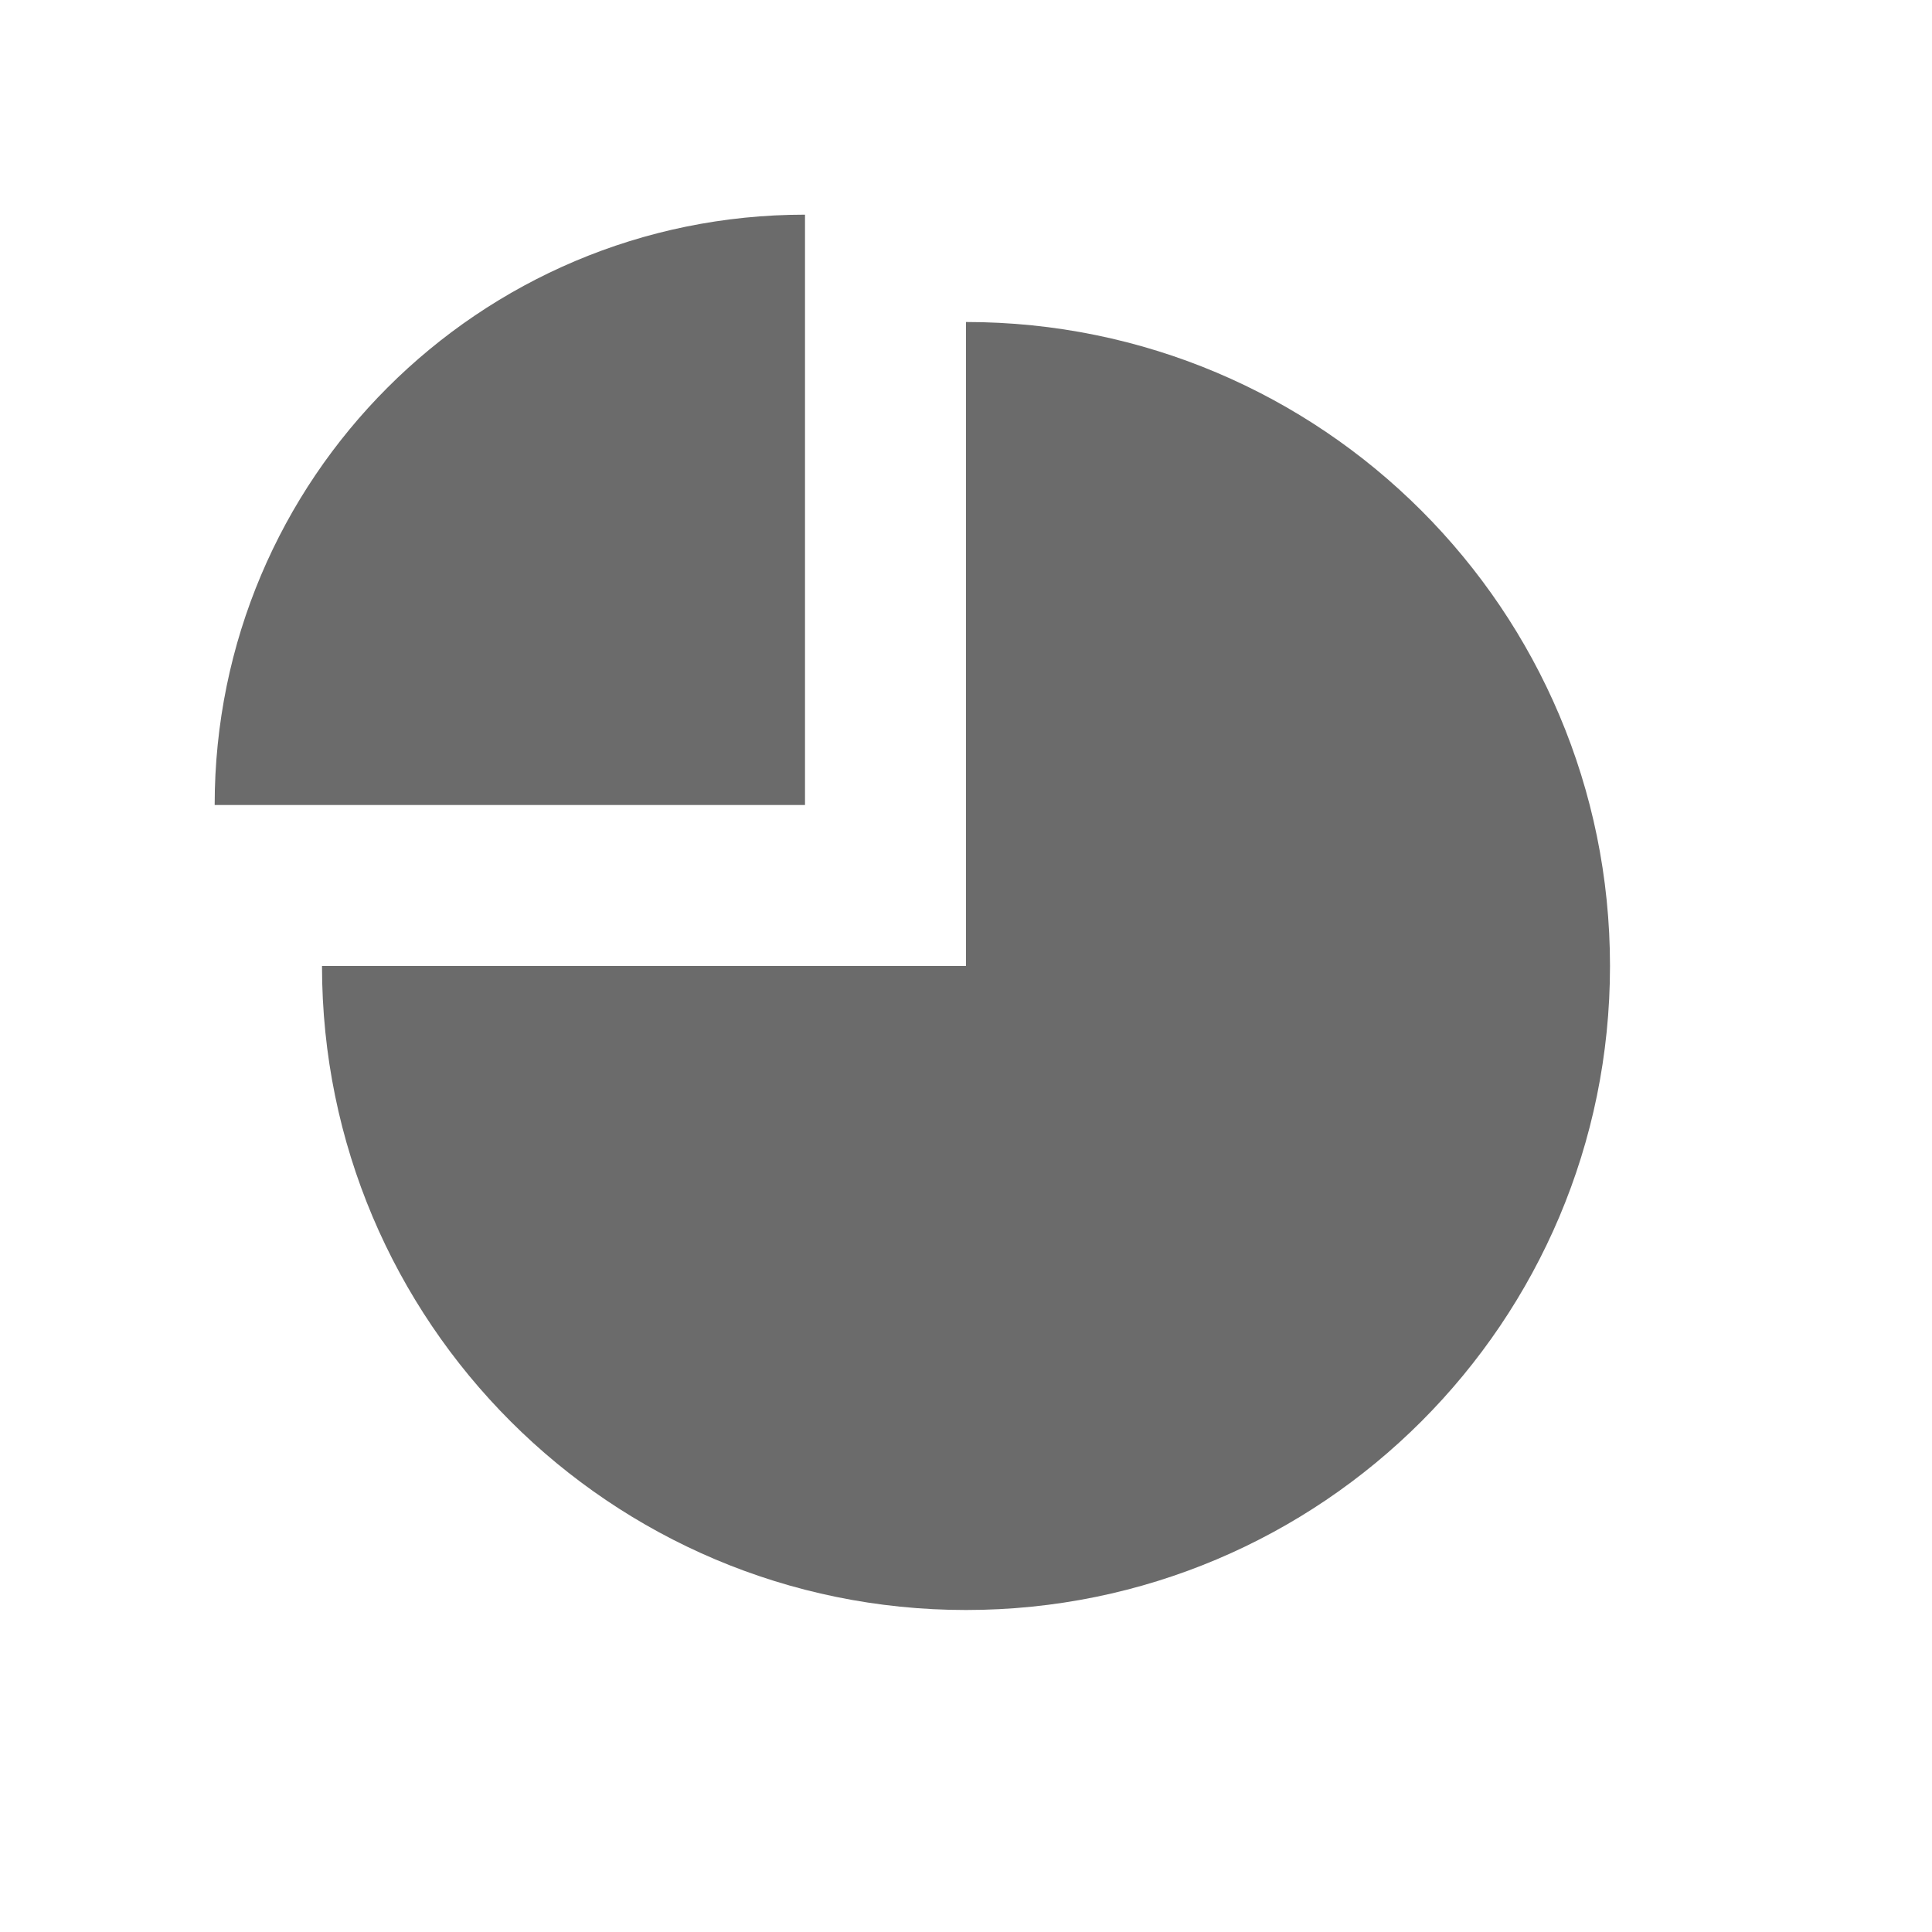
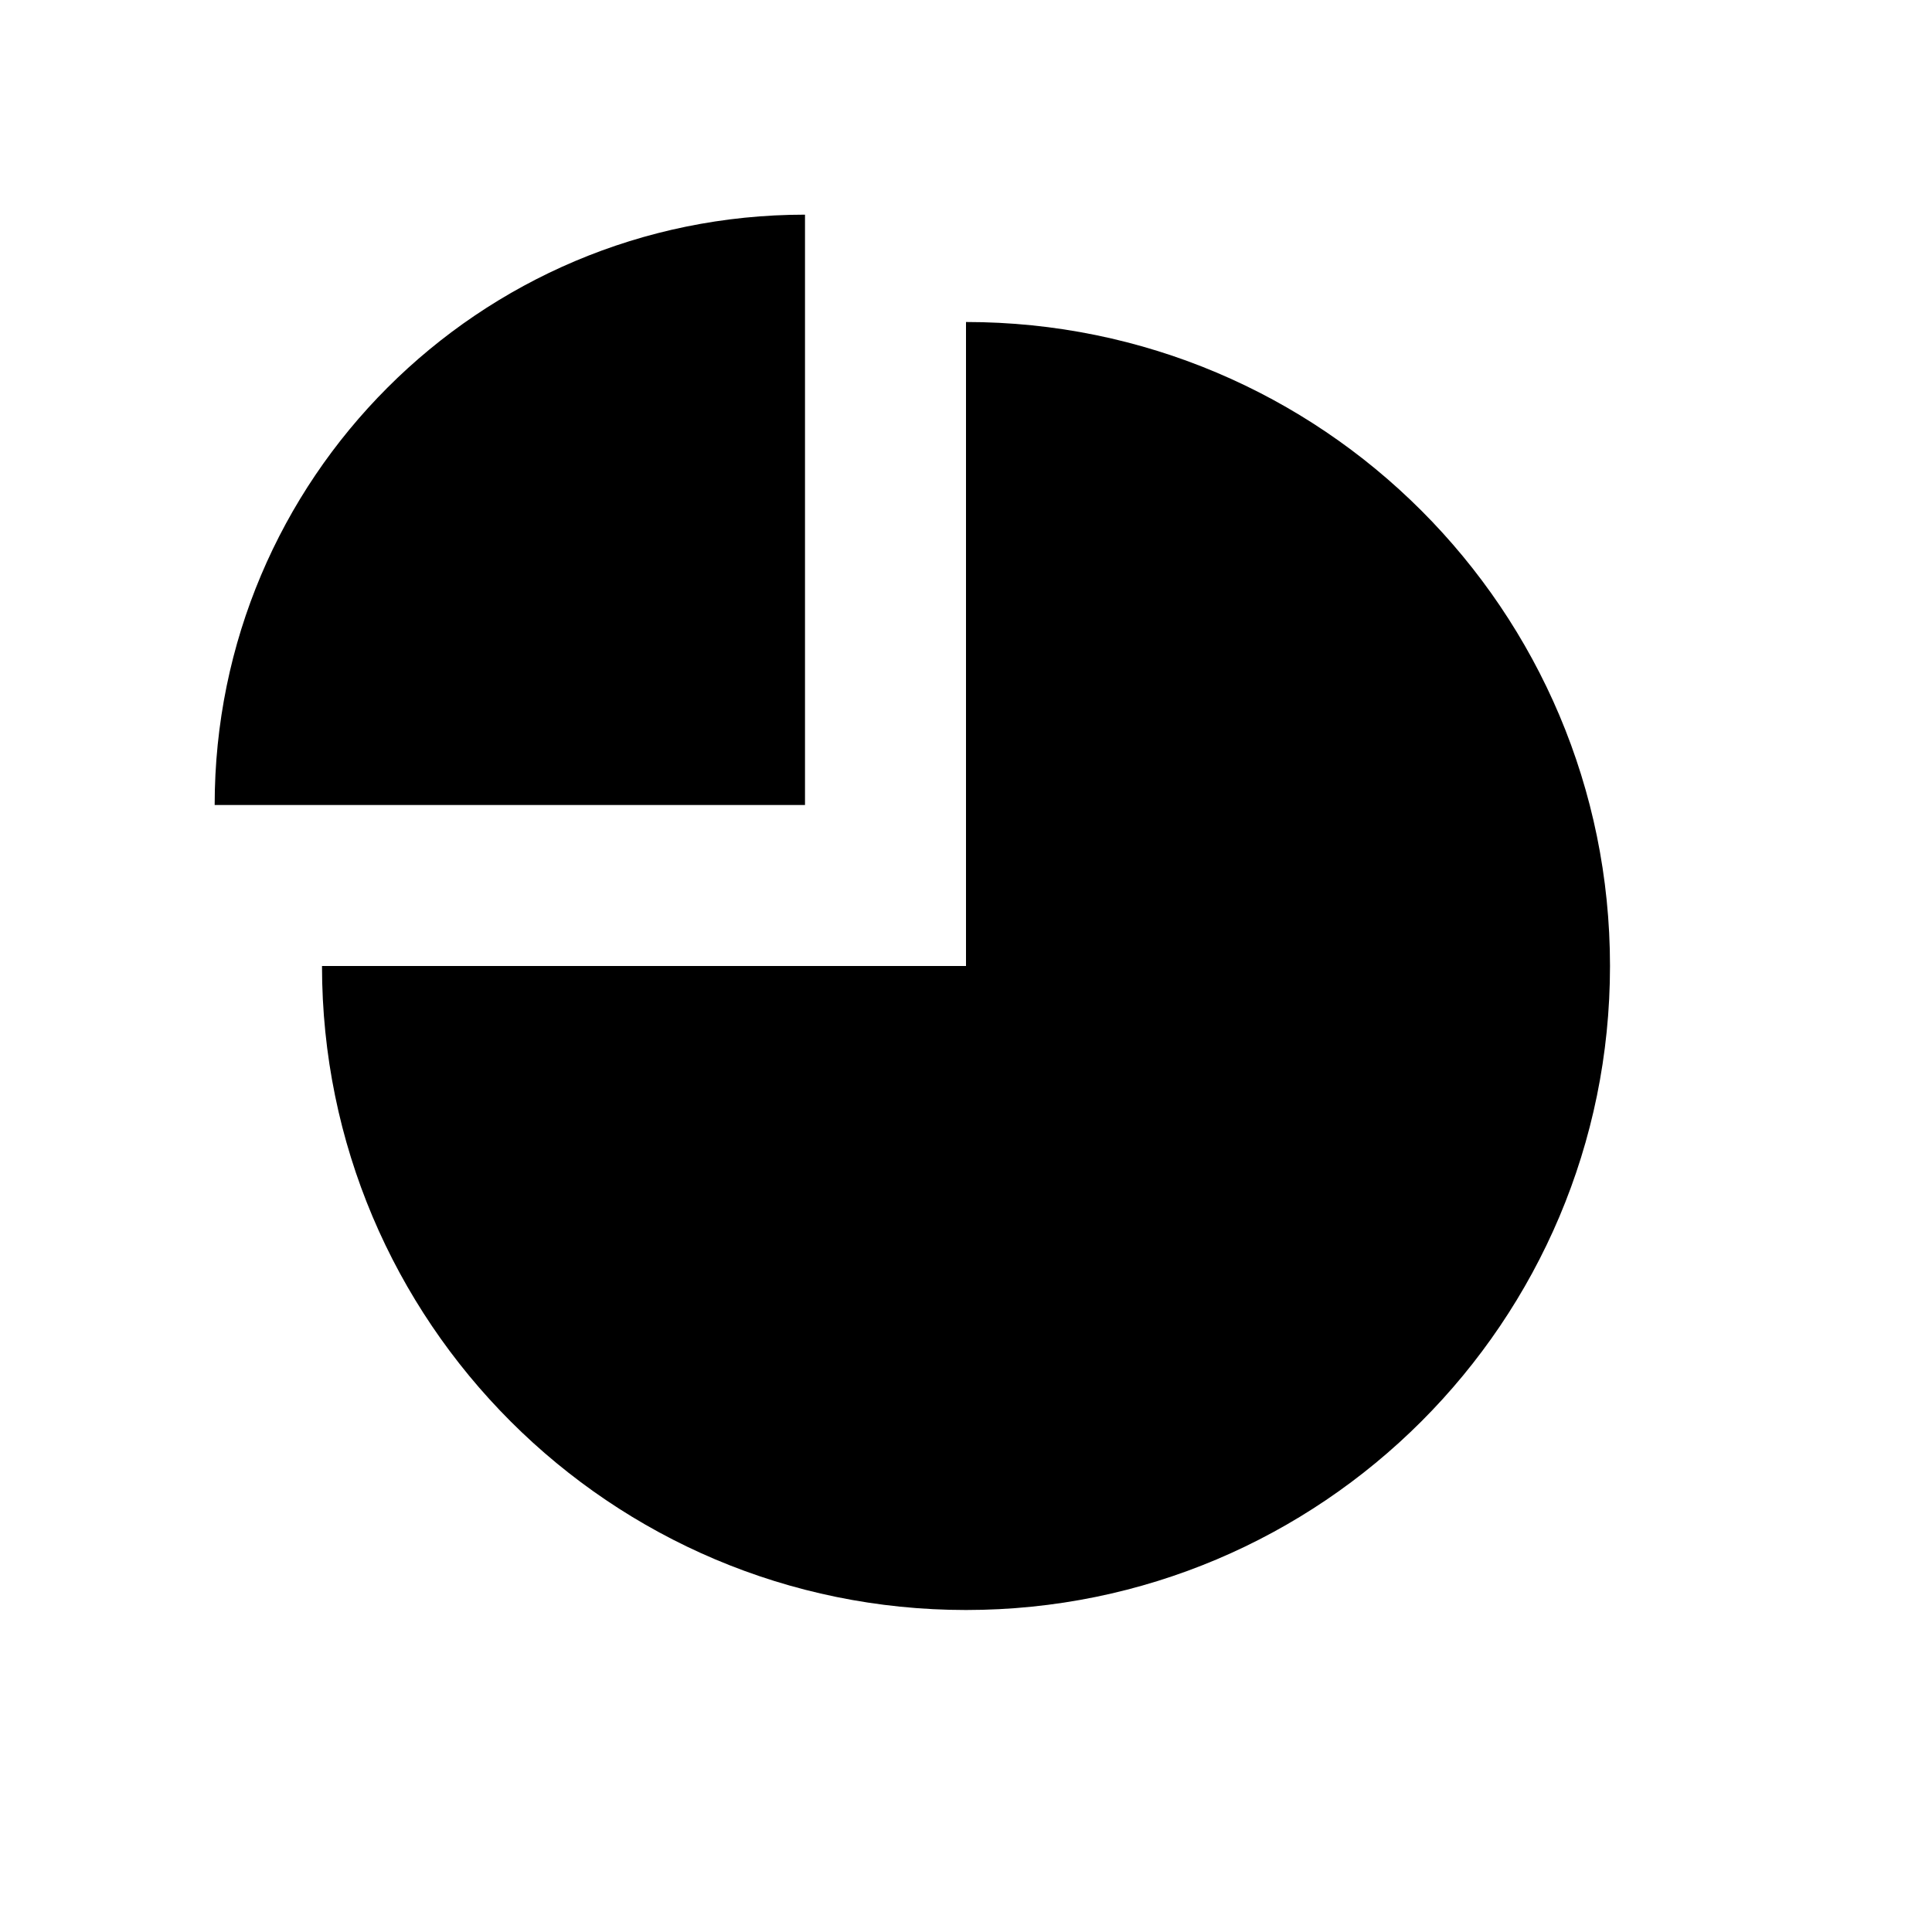
<svg xmlns="http://www.w3.org/2000/svg" width="18" height="18" viewBox="0 0 18 18" fill="none">
-   <path fill-rule="evenodd" clip-rule="evenodd" d="M9 15C5.686 15 3 12.314 3 9H9V3C12.314 3 15 5.686 15 9C15 12.314 12.314 15 9 15ZM7.5 2V7.5H2C2 4.462 4.462 2 7.5 2Z" fill="black" fill-opacity="0.58" />
+   <path fill-rule="evenodd" clip-rule="evenodd" d="M9 15C5.686 15 3 12.314 3 9H9V3C12.314 3 15 5.686 15 9C15 12.314 12.314 15 9 15ZM7.5 2V7.5H2C2 4.462 4.462 2 7.5 2Z" fill="black" />
</svg>
